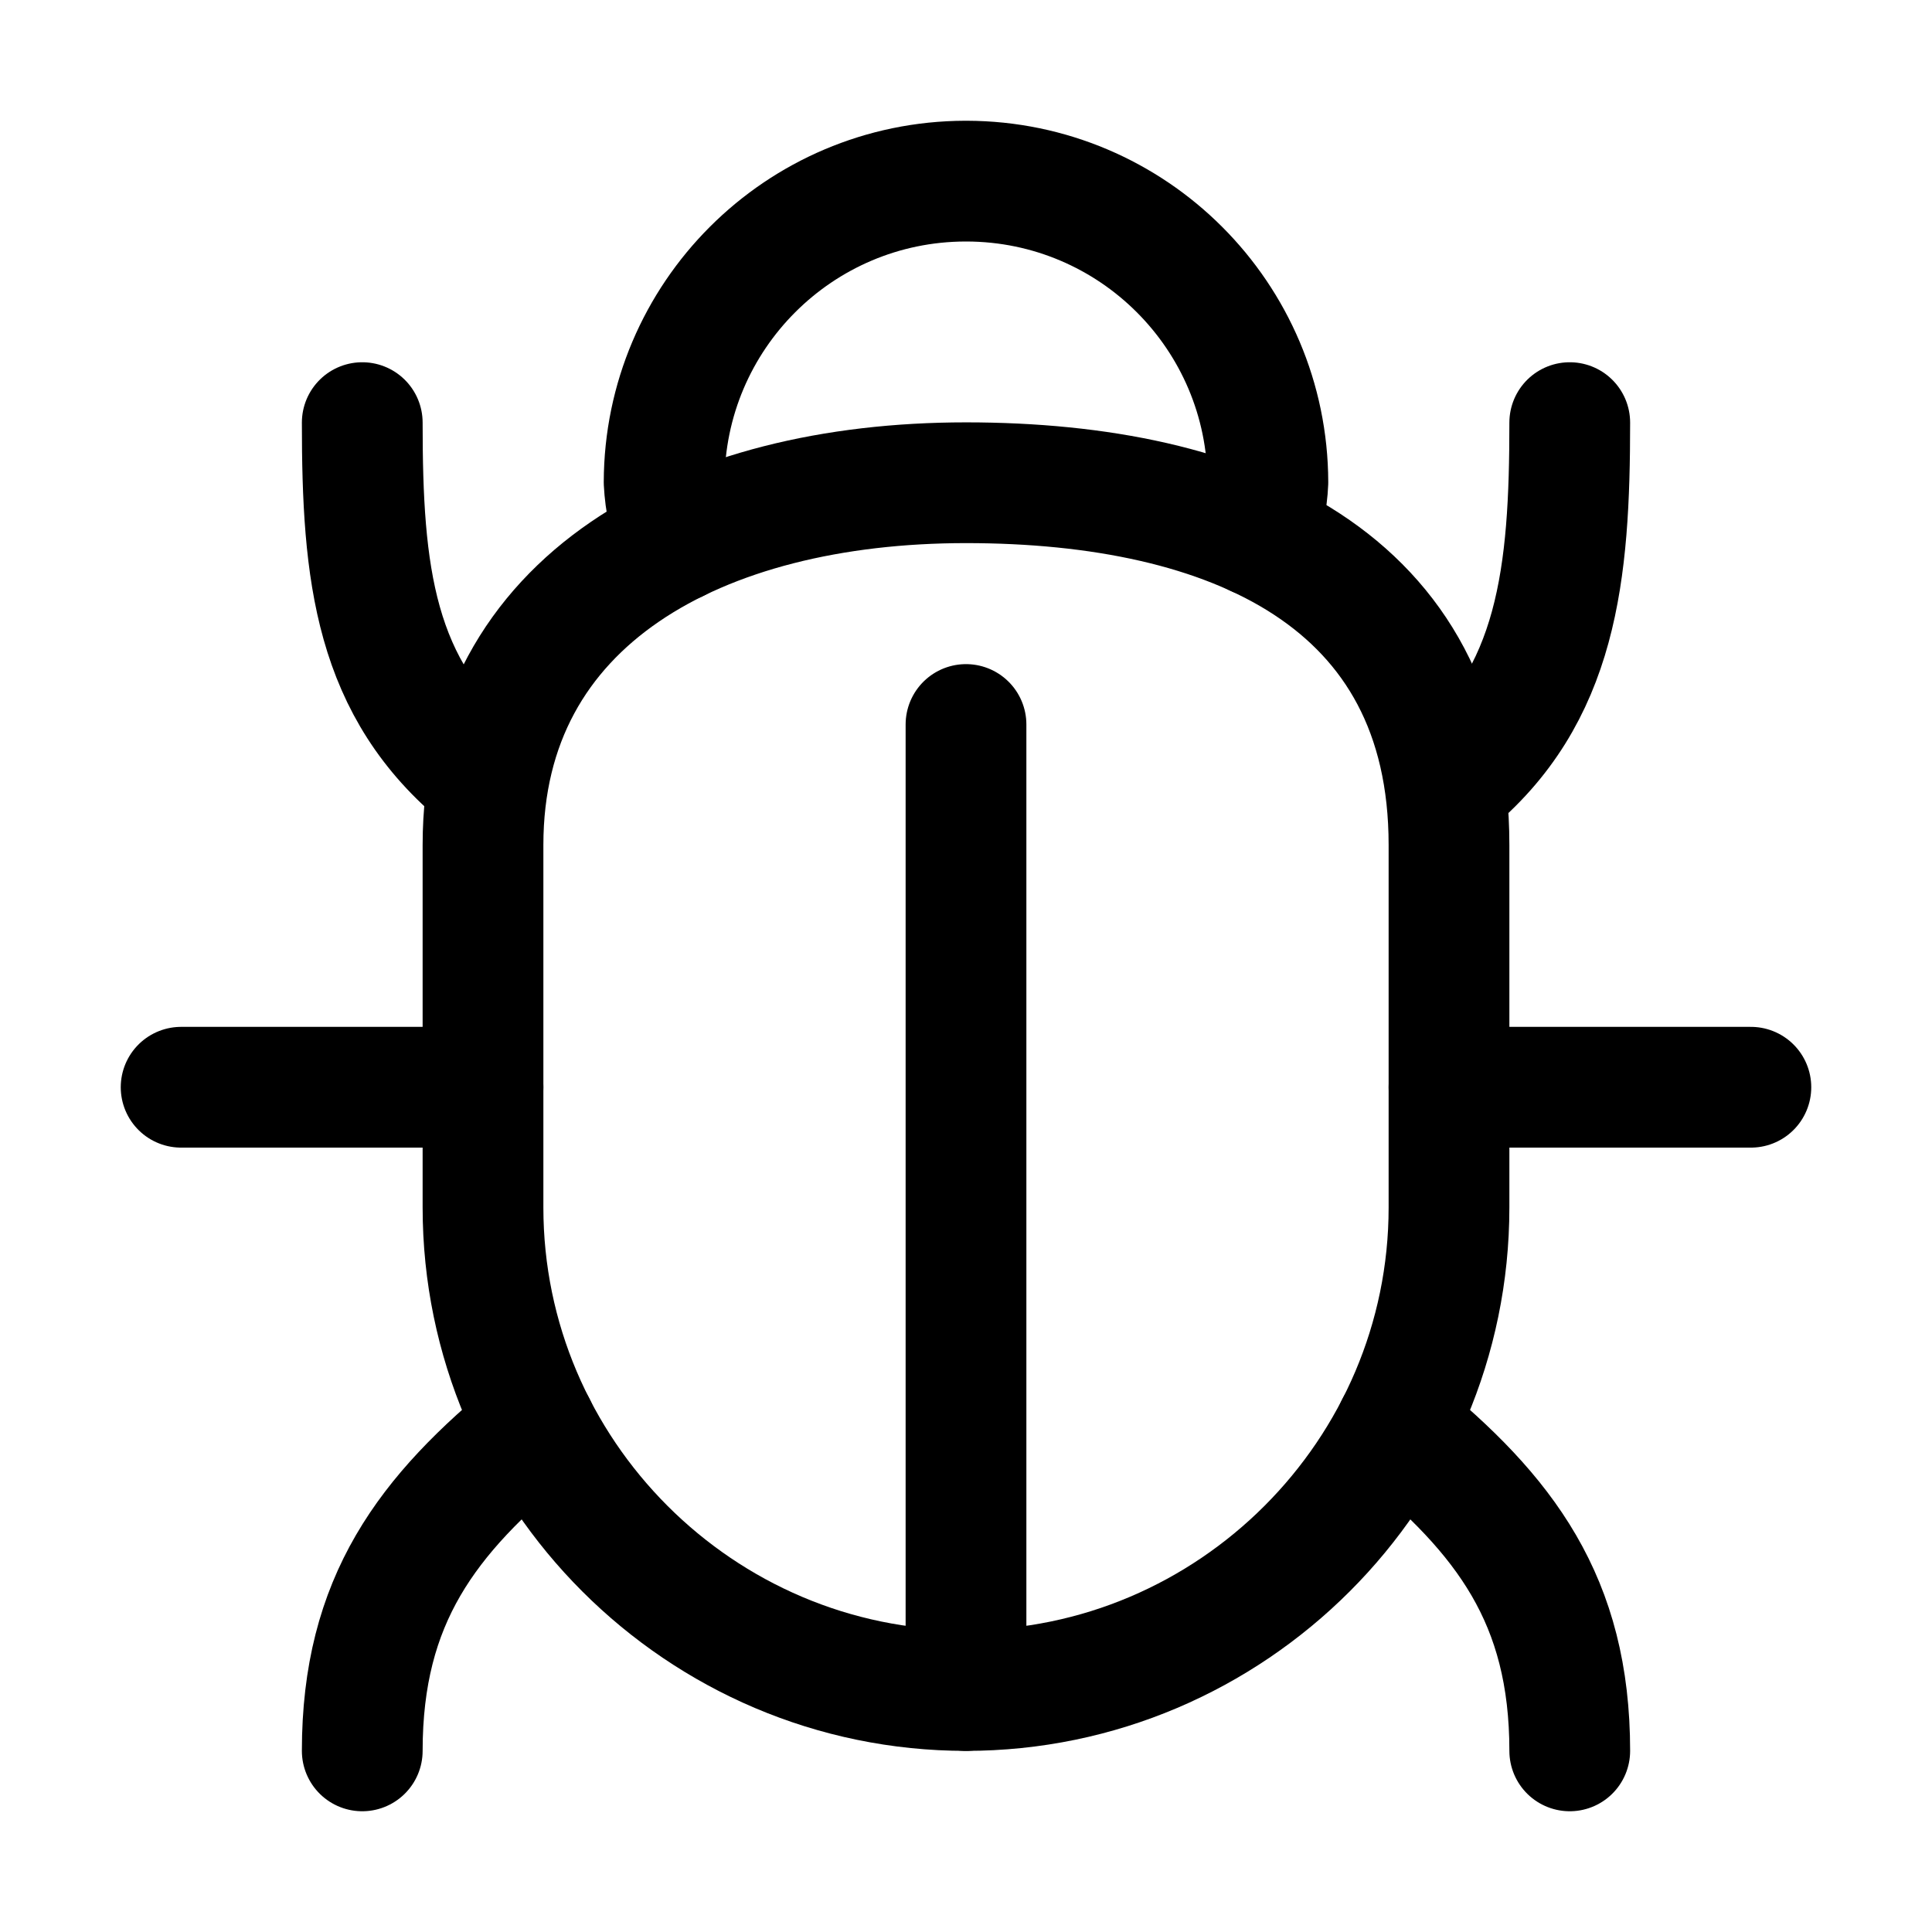
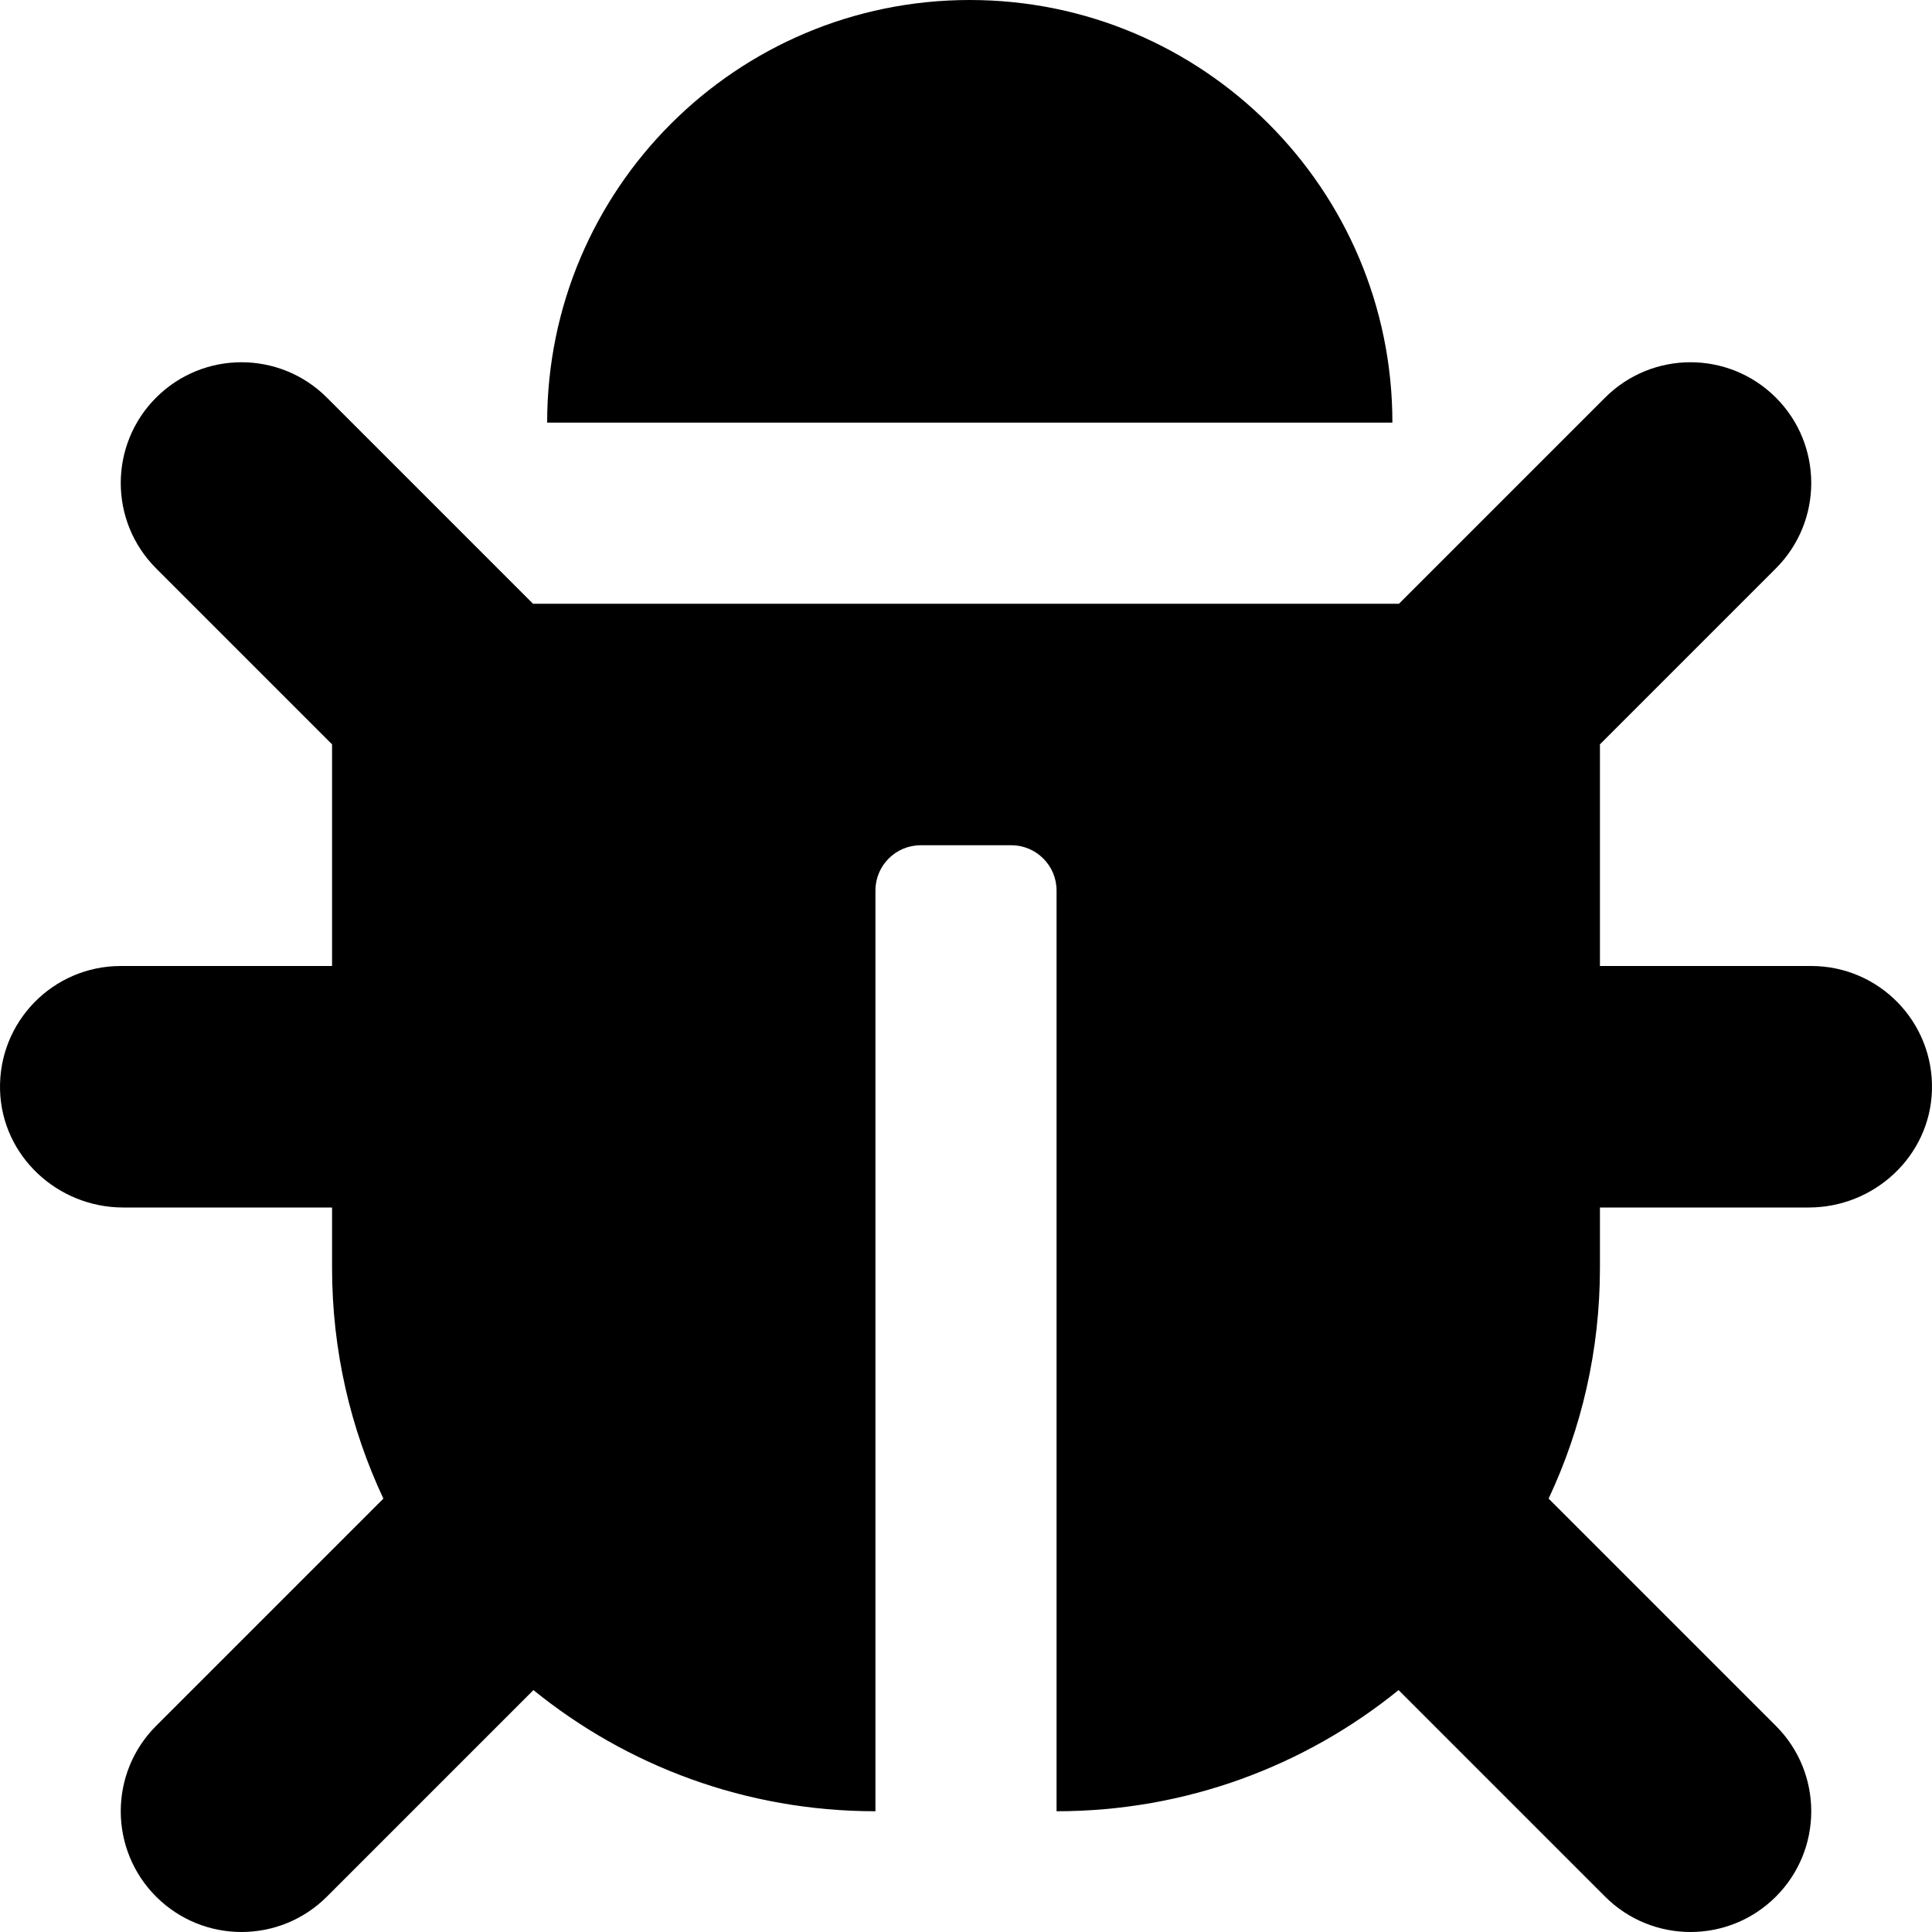
- <svg xmlns="http://www.w3.org/2000/svg" class="ionicon" viewBox="0 0 512 512">
-   <path d="M370 378c28.89 23.52 46 46.07 46 86M142 378c-28.89 23.52-46 46.06-46 86M384 208c28.89-23.52 32-56.07 32-96M128 206c-28.89-23.52-32-54.06-32-94M464 288.13h-80M128 288.13H48M256 192v256" fill="none" stroke="currentColor" stroke-linecap="round" stroke-linejoin="round" stroke-width="32" />
-   <path d="M256 448h0c-70.4 0-128-57.6-128-128v-96.07c0-65.07 57.6-96 128-96h0c70.4 0 128 25.6 128 96V320c0 70.4-57.6 128-128 128z" fill="none" stroke="currentColor" stroke-linecap="round" stroke-linejoin="round" stroke-width="32" />
-   <path d="M179.43 143.52a49.08 49.08 0 01-3.43-15.73A80 80 0 01255.79 48h.42A80 80 0 01336 127.79a41.91 41.91 0 01-3.12 14.3" fill="none" stroke="currentColor" stroke-linecap="round" stroke-linejoin="round" stroke-width="32" />
+ <svg xmlns="http://www.w3.org/2000/svg" stroke="currentColor" fill="currentColor" stroke-width="0" viewBox="0 0 512 512" height="200px" width="200px">
+   <path d="M511.988 288.9c-.478 17.43-15.217 31.1-32.653 31.1H424v16c0 21.864-4.882 42.584-13.6 61.145l60.228 60.228c12.496 12.497 12.496 32.758 0 45.255-12.498 12.497-32.759 12.496-45.256 0l-54.736-54.736C345.886 467.965 314.351 480 280 480V236c0-6.627-5.373-12-12-12h-24c-6.627 0-12 5.373-12 12v244c-34.351 0-65.886-12.035-90.636-32.108l-54.736 54.736c-12.498 12.497-32.759 12.496-45.256 0-12.496-12.497-12.496-32.758 0-45.255l60.228-60.228C92.882 378.584 88 357.864 88 336v-16H32.666C15.23 320 .491 306.33.013 288.9-.484 270.816 14.028 256 32 256h56v-58.745l-46.628-46.628c-12.496-12.497-12.496-32.758 0-45.255 12.498-12.497 32.758-12.497 45.256 0L141.255 160h229.489l54.627-54.627c12.498-12.497 32.758-12.497 45.256 0 12.496 12.497 12.496 32.758 0 45.255L424 197.255V256h56c17.972 0 32.484 14.816 31.988 32.9zM257 0c-61.856 0-112 50.144-112 112h224C369 50.144 318.856 0 257 0z" />
</svg>
